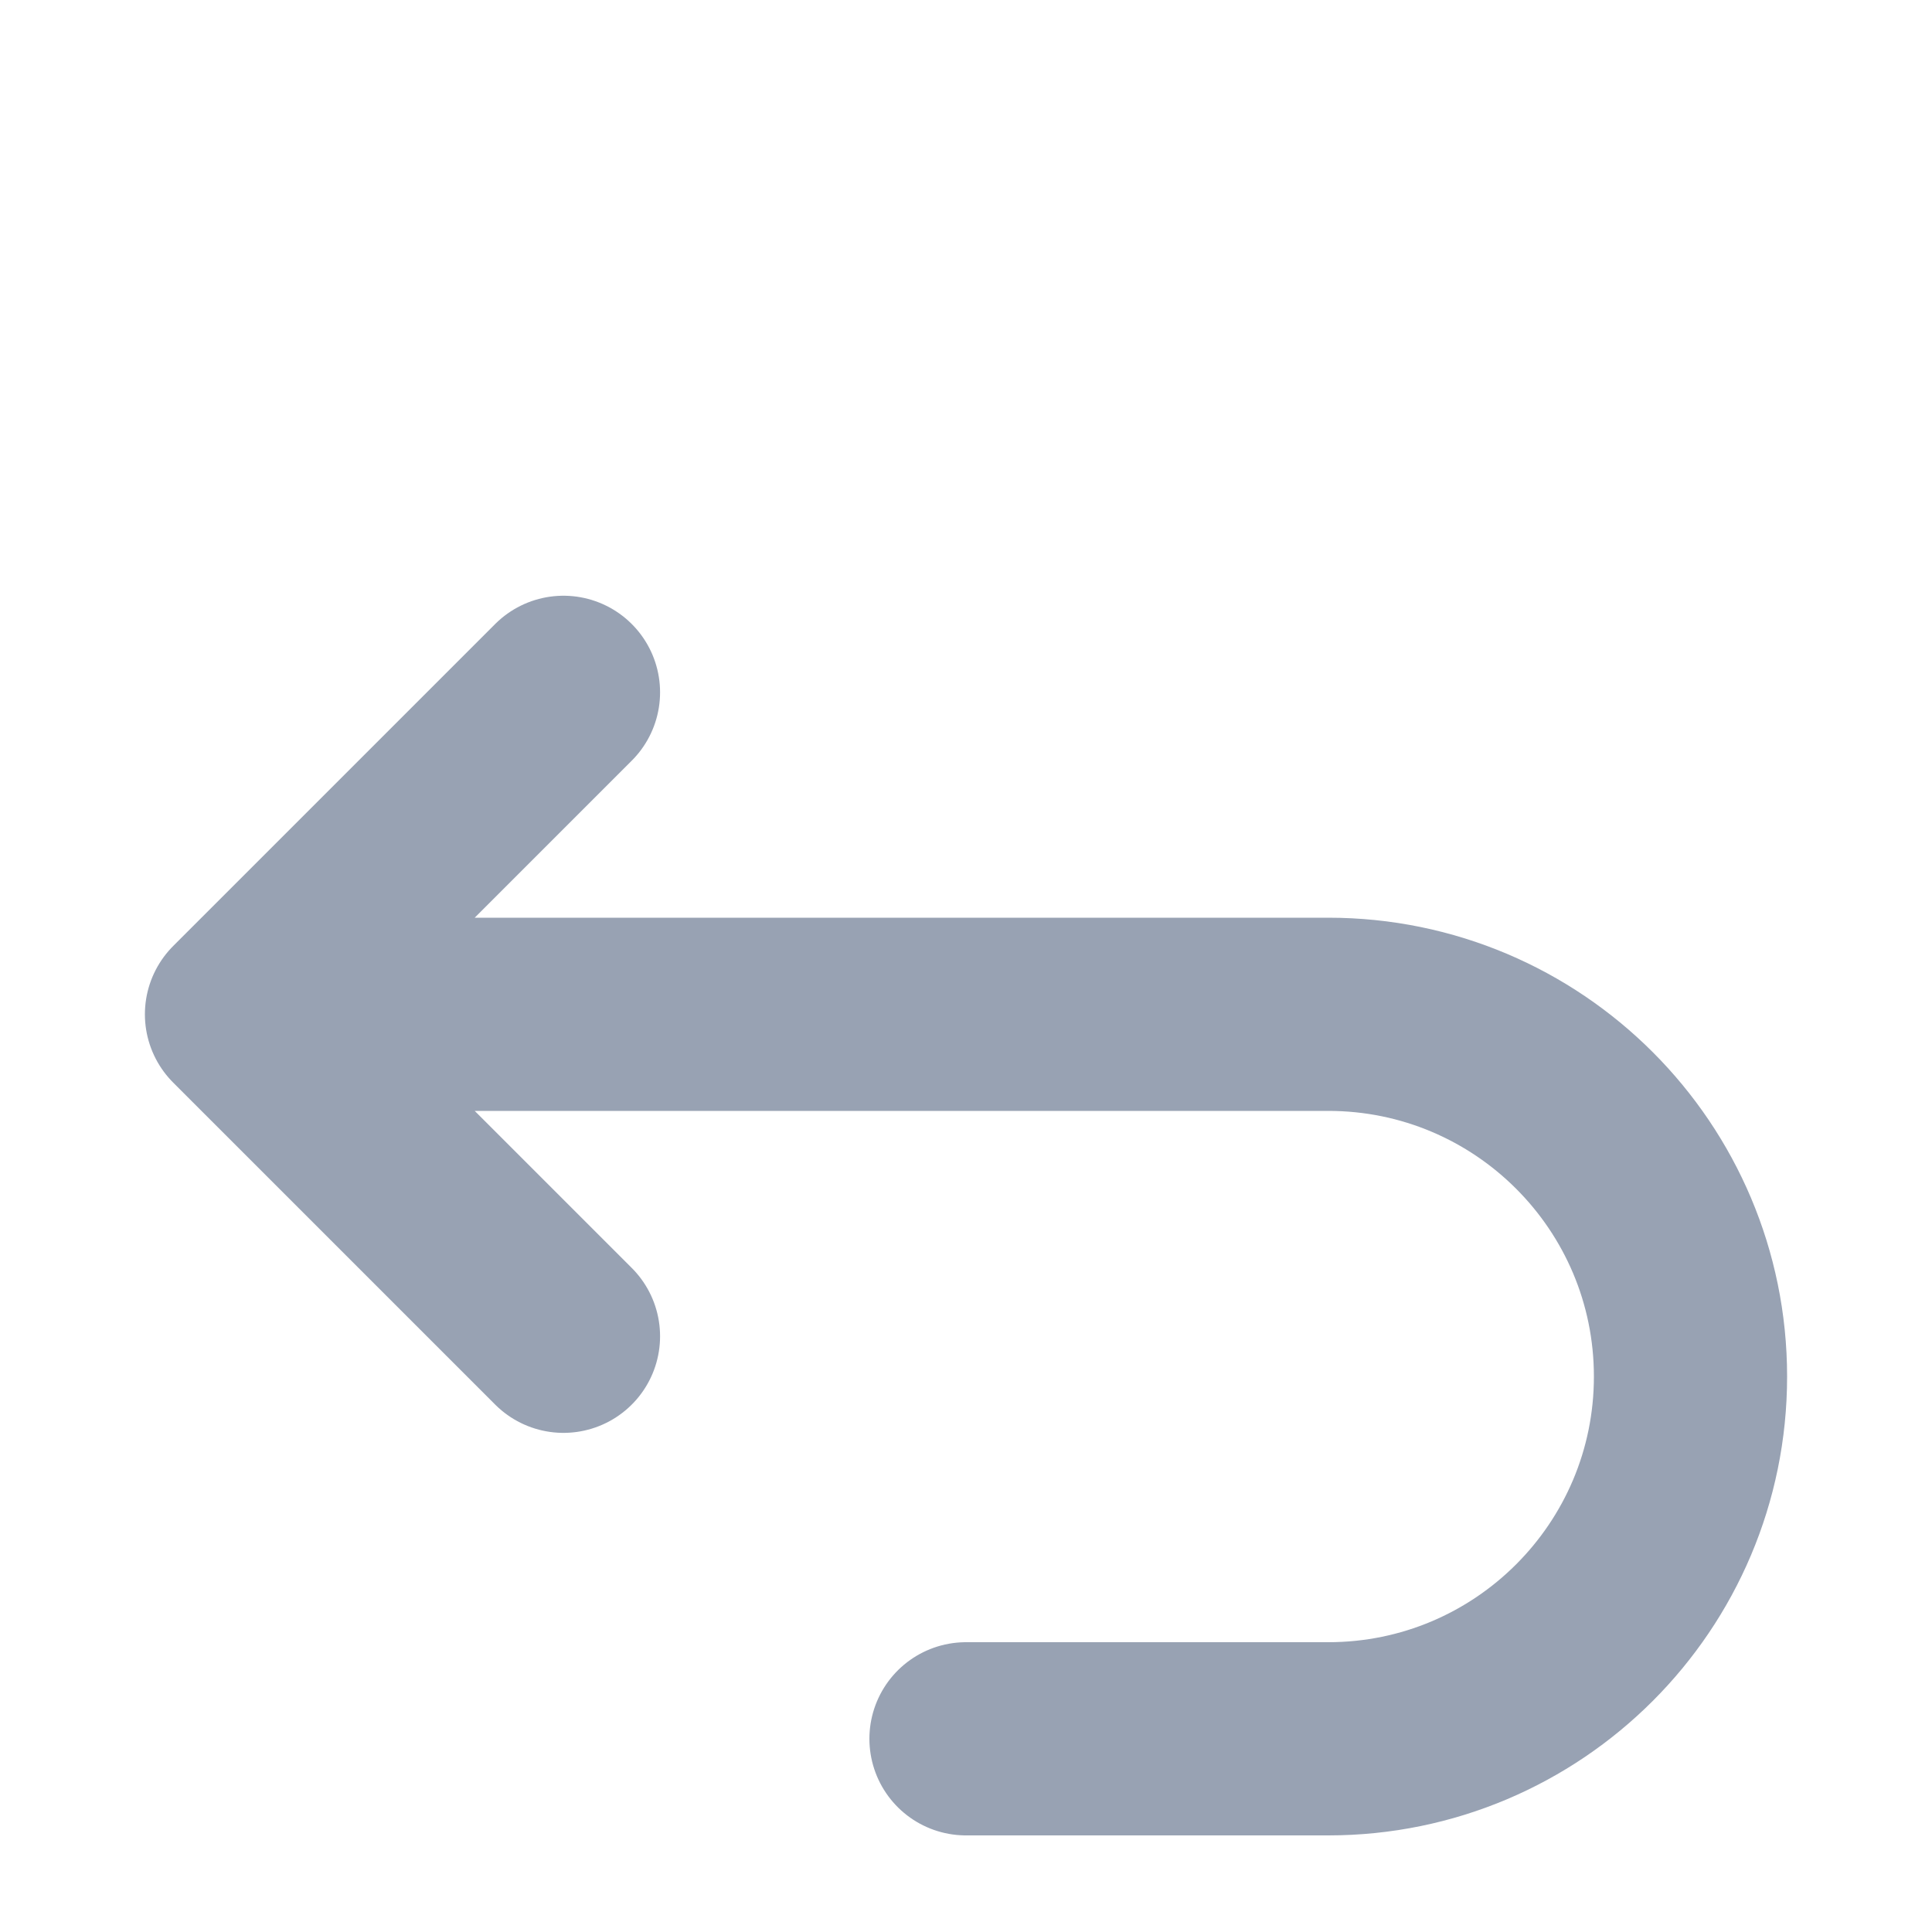
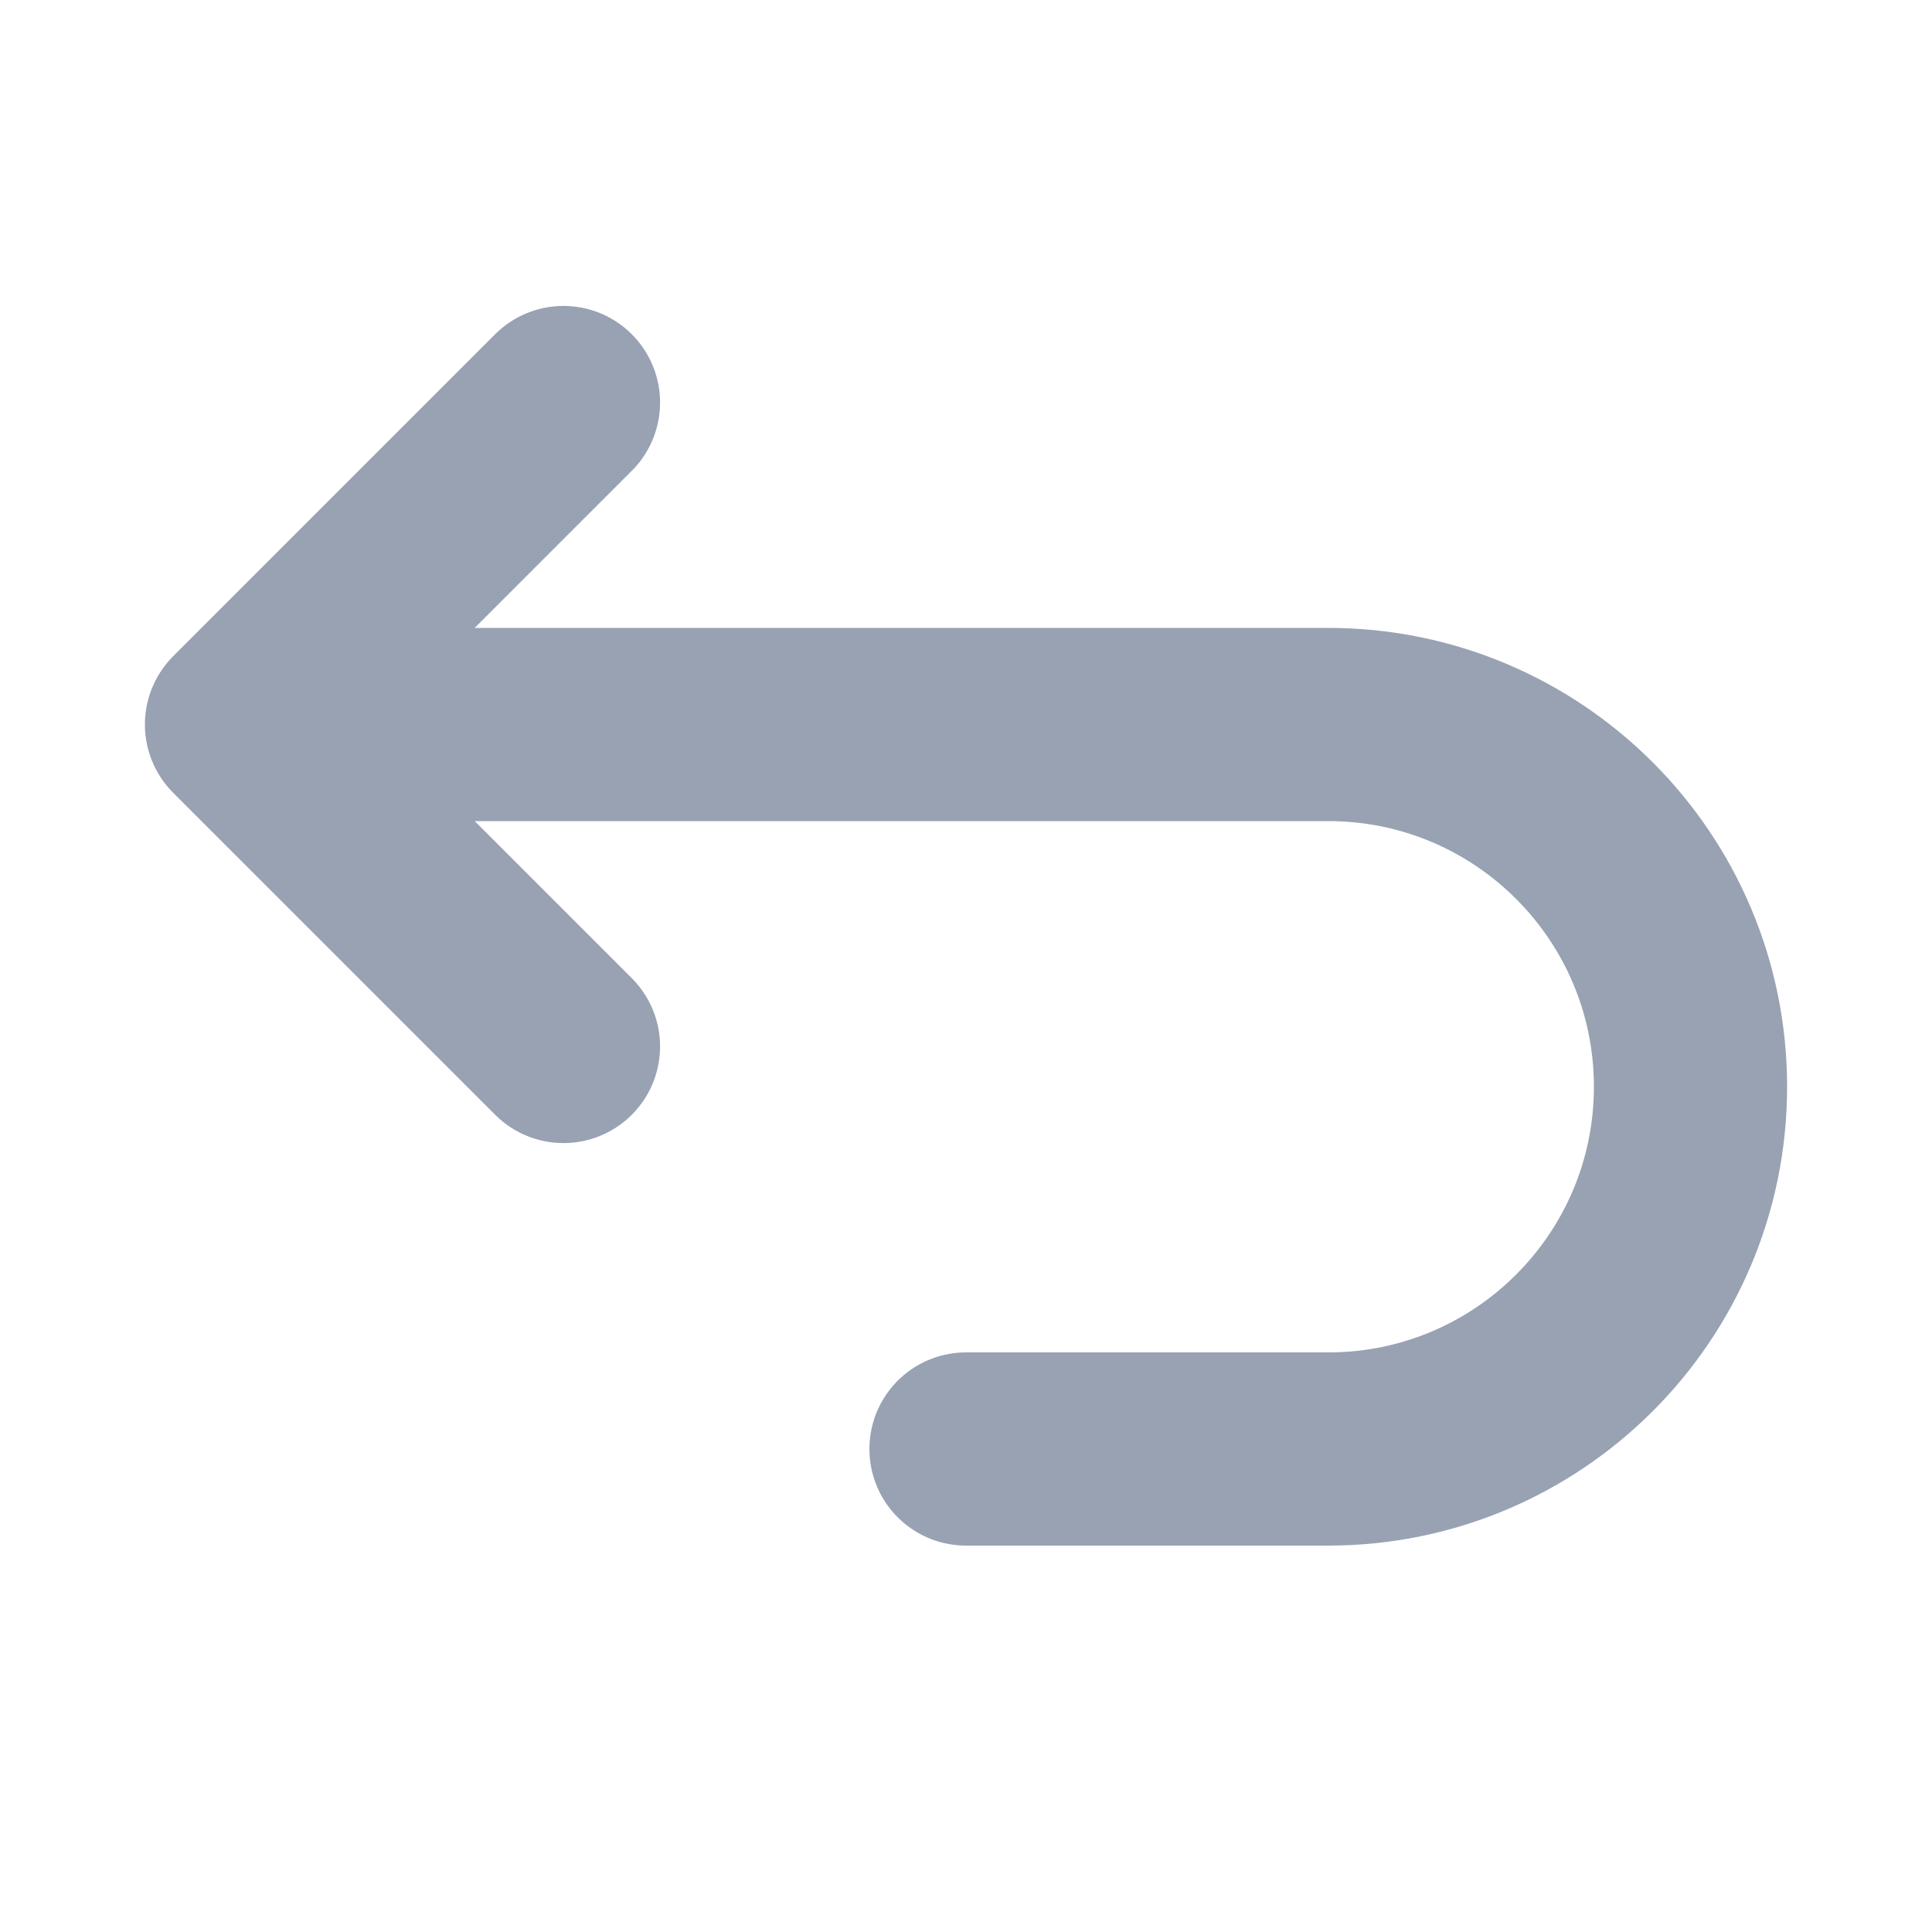
- <svg xmlns="http://www.w3.org/2000/svg" width="20" height="20" viewBox="0 -3 20 20" fill="none">
+ <svg xmlns="http://www.w3.org/2000/svg" width="20" height="20" viewBox="0 0 20 20" fill="none">
  <path d="M2.5 7.5H13.75C15.821 7.5 17.5 9.179 17.5 11.25C17.5 13.321 15.821 15 13.75 15H10M2.5 7.5L5.833 4.167M2.5 7.5L5.833 10.833" stroke="#98A2B3" stroke-width="2" stroke-linecap="round" stroke-linejoin="round" />
</svg>
